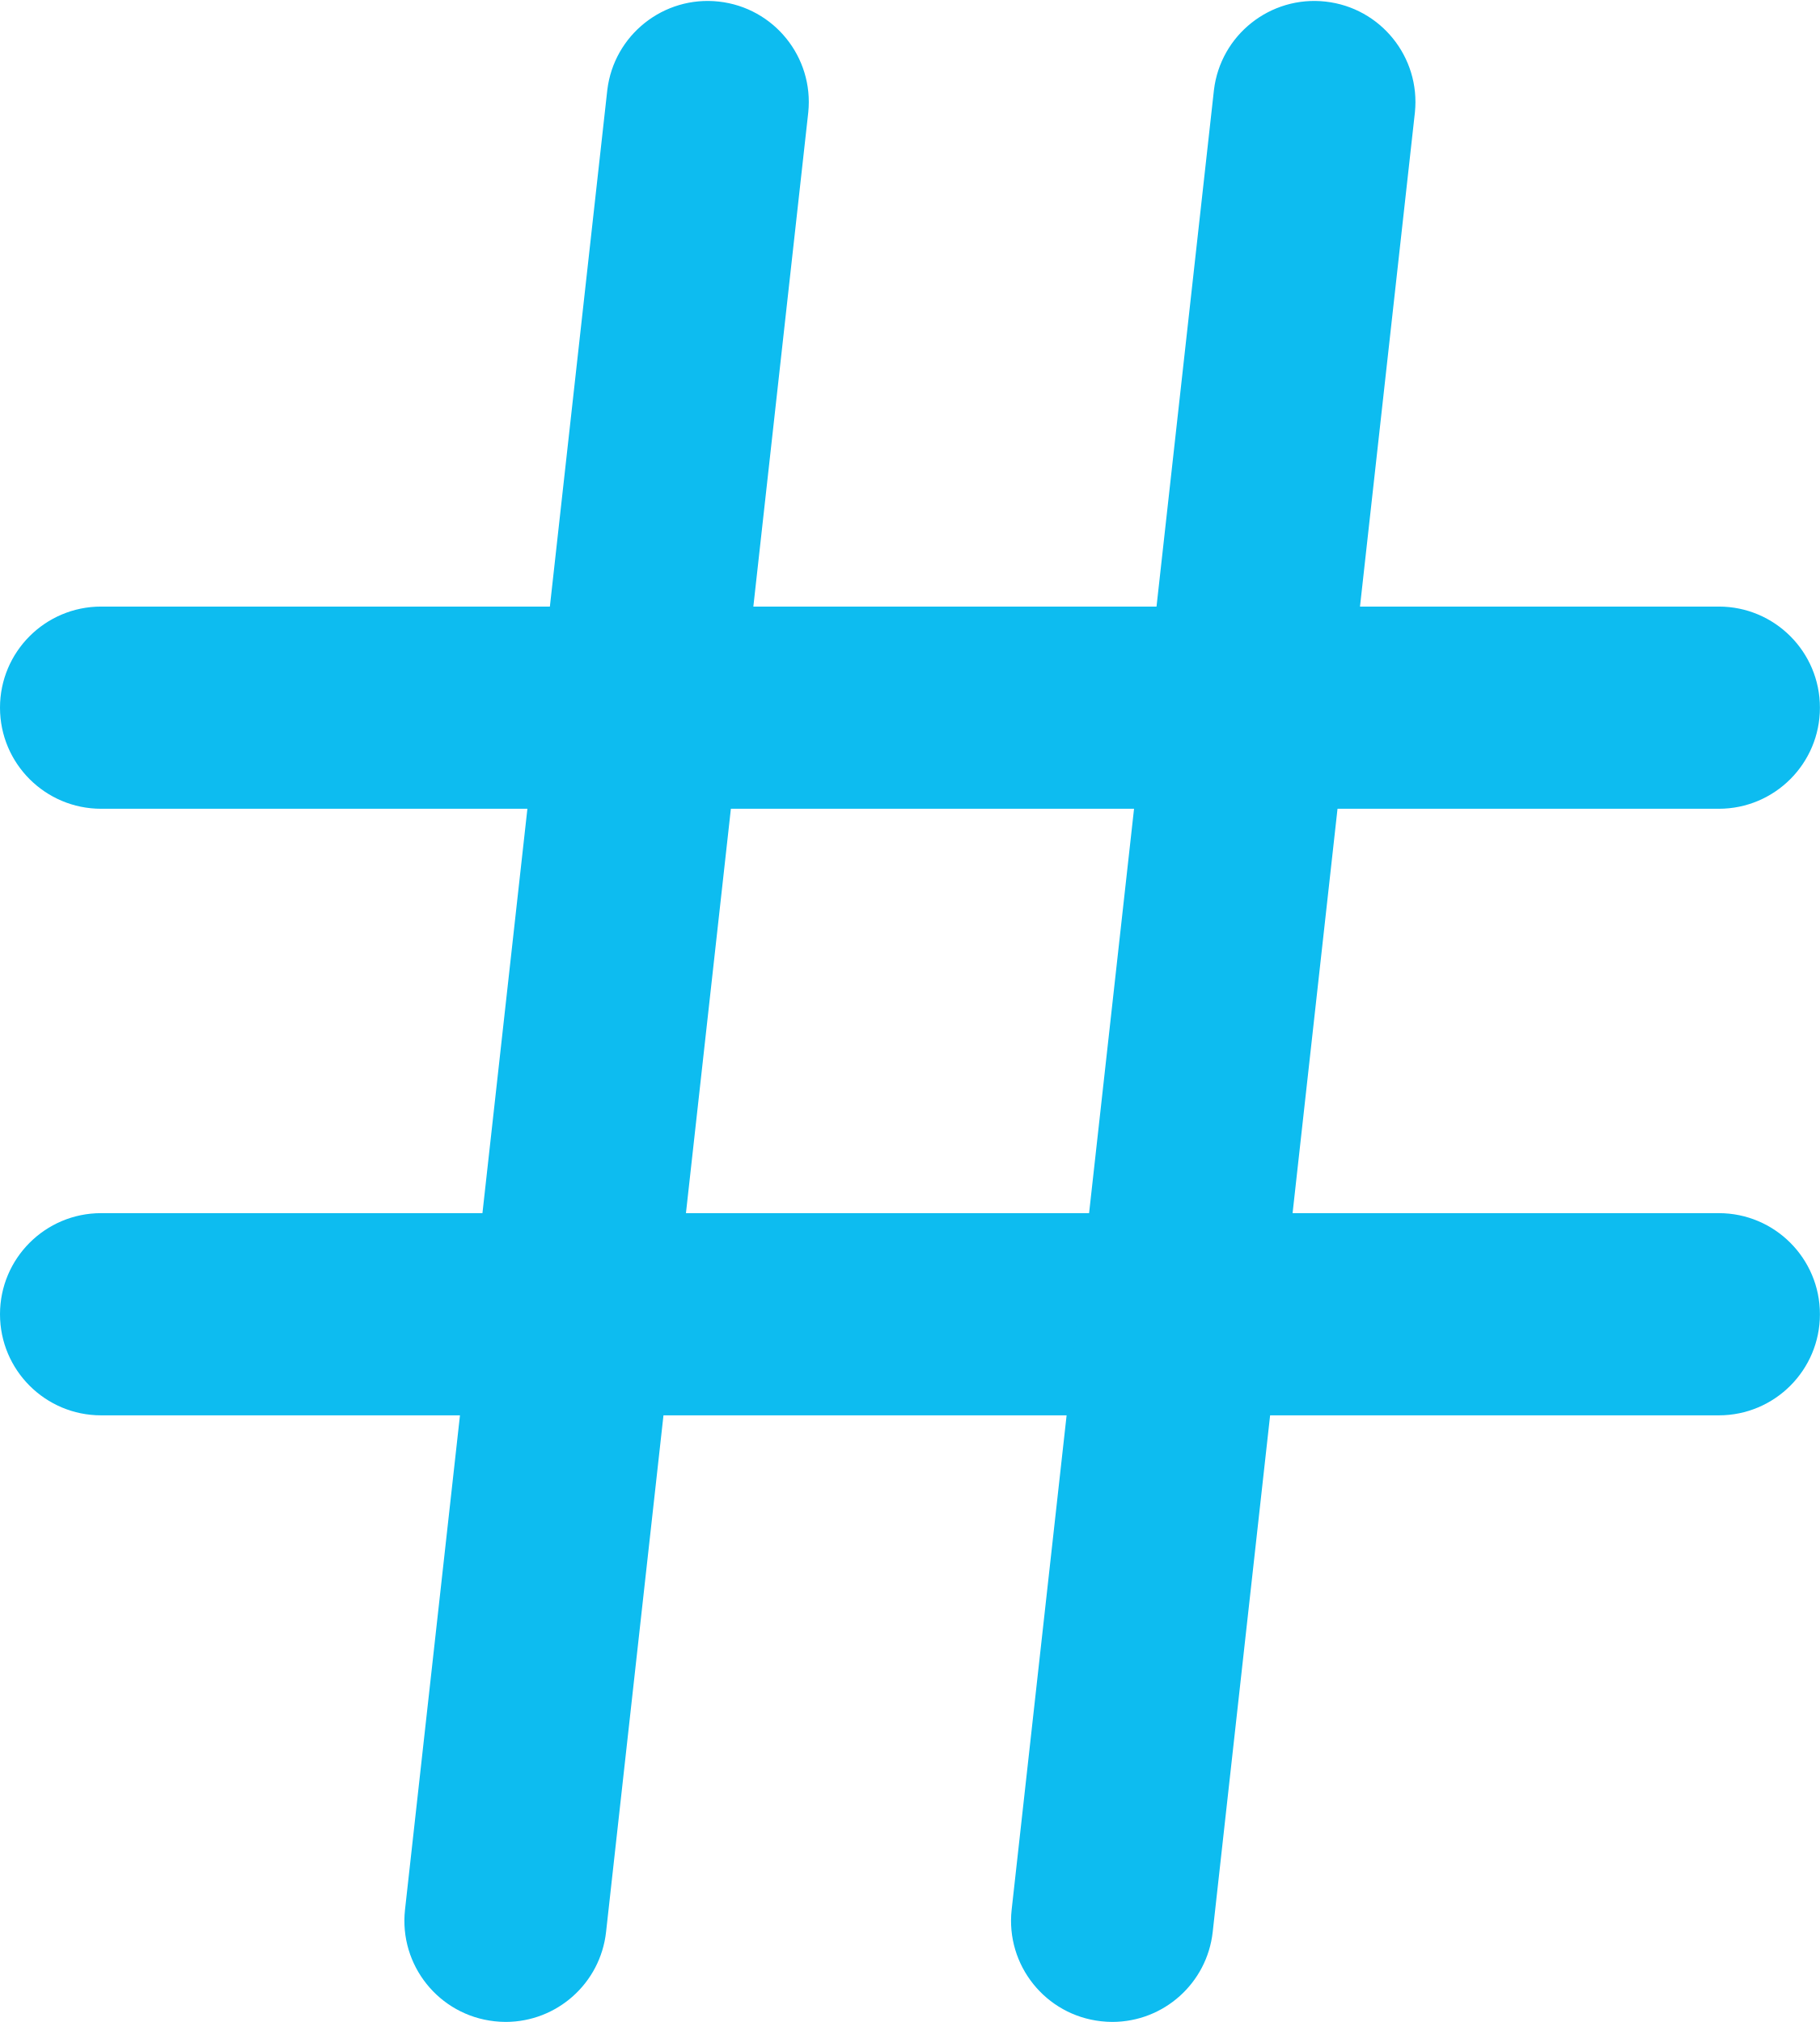
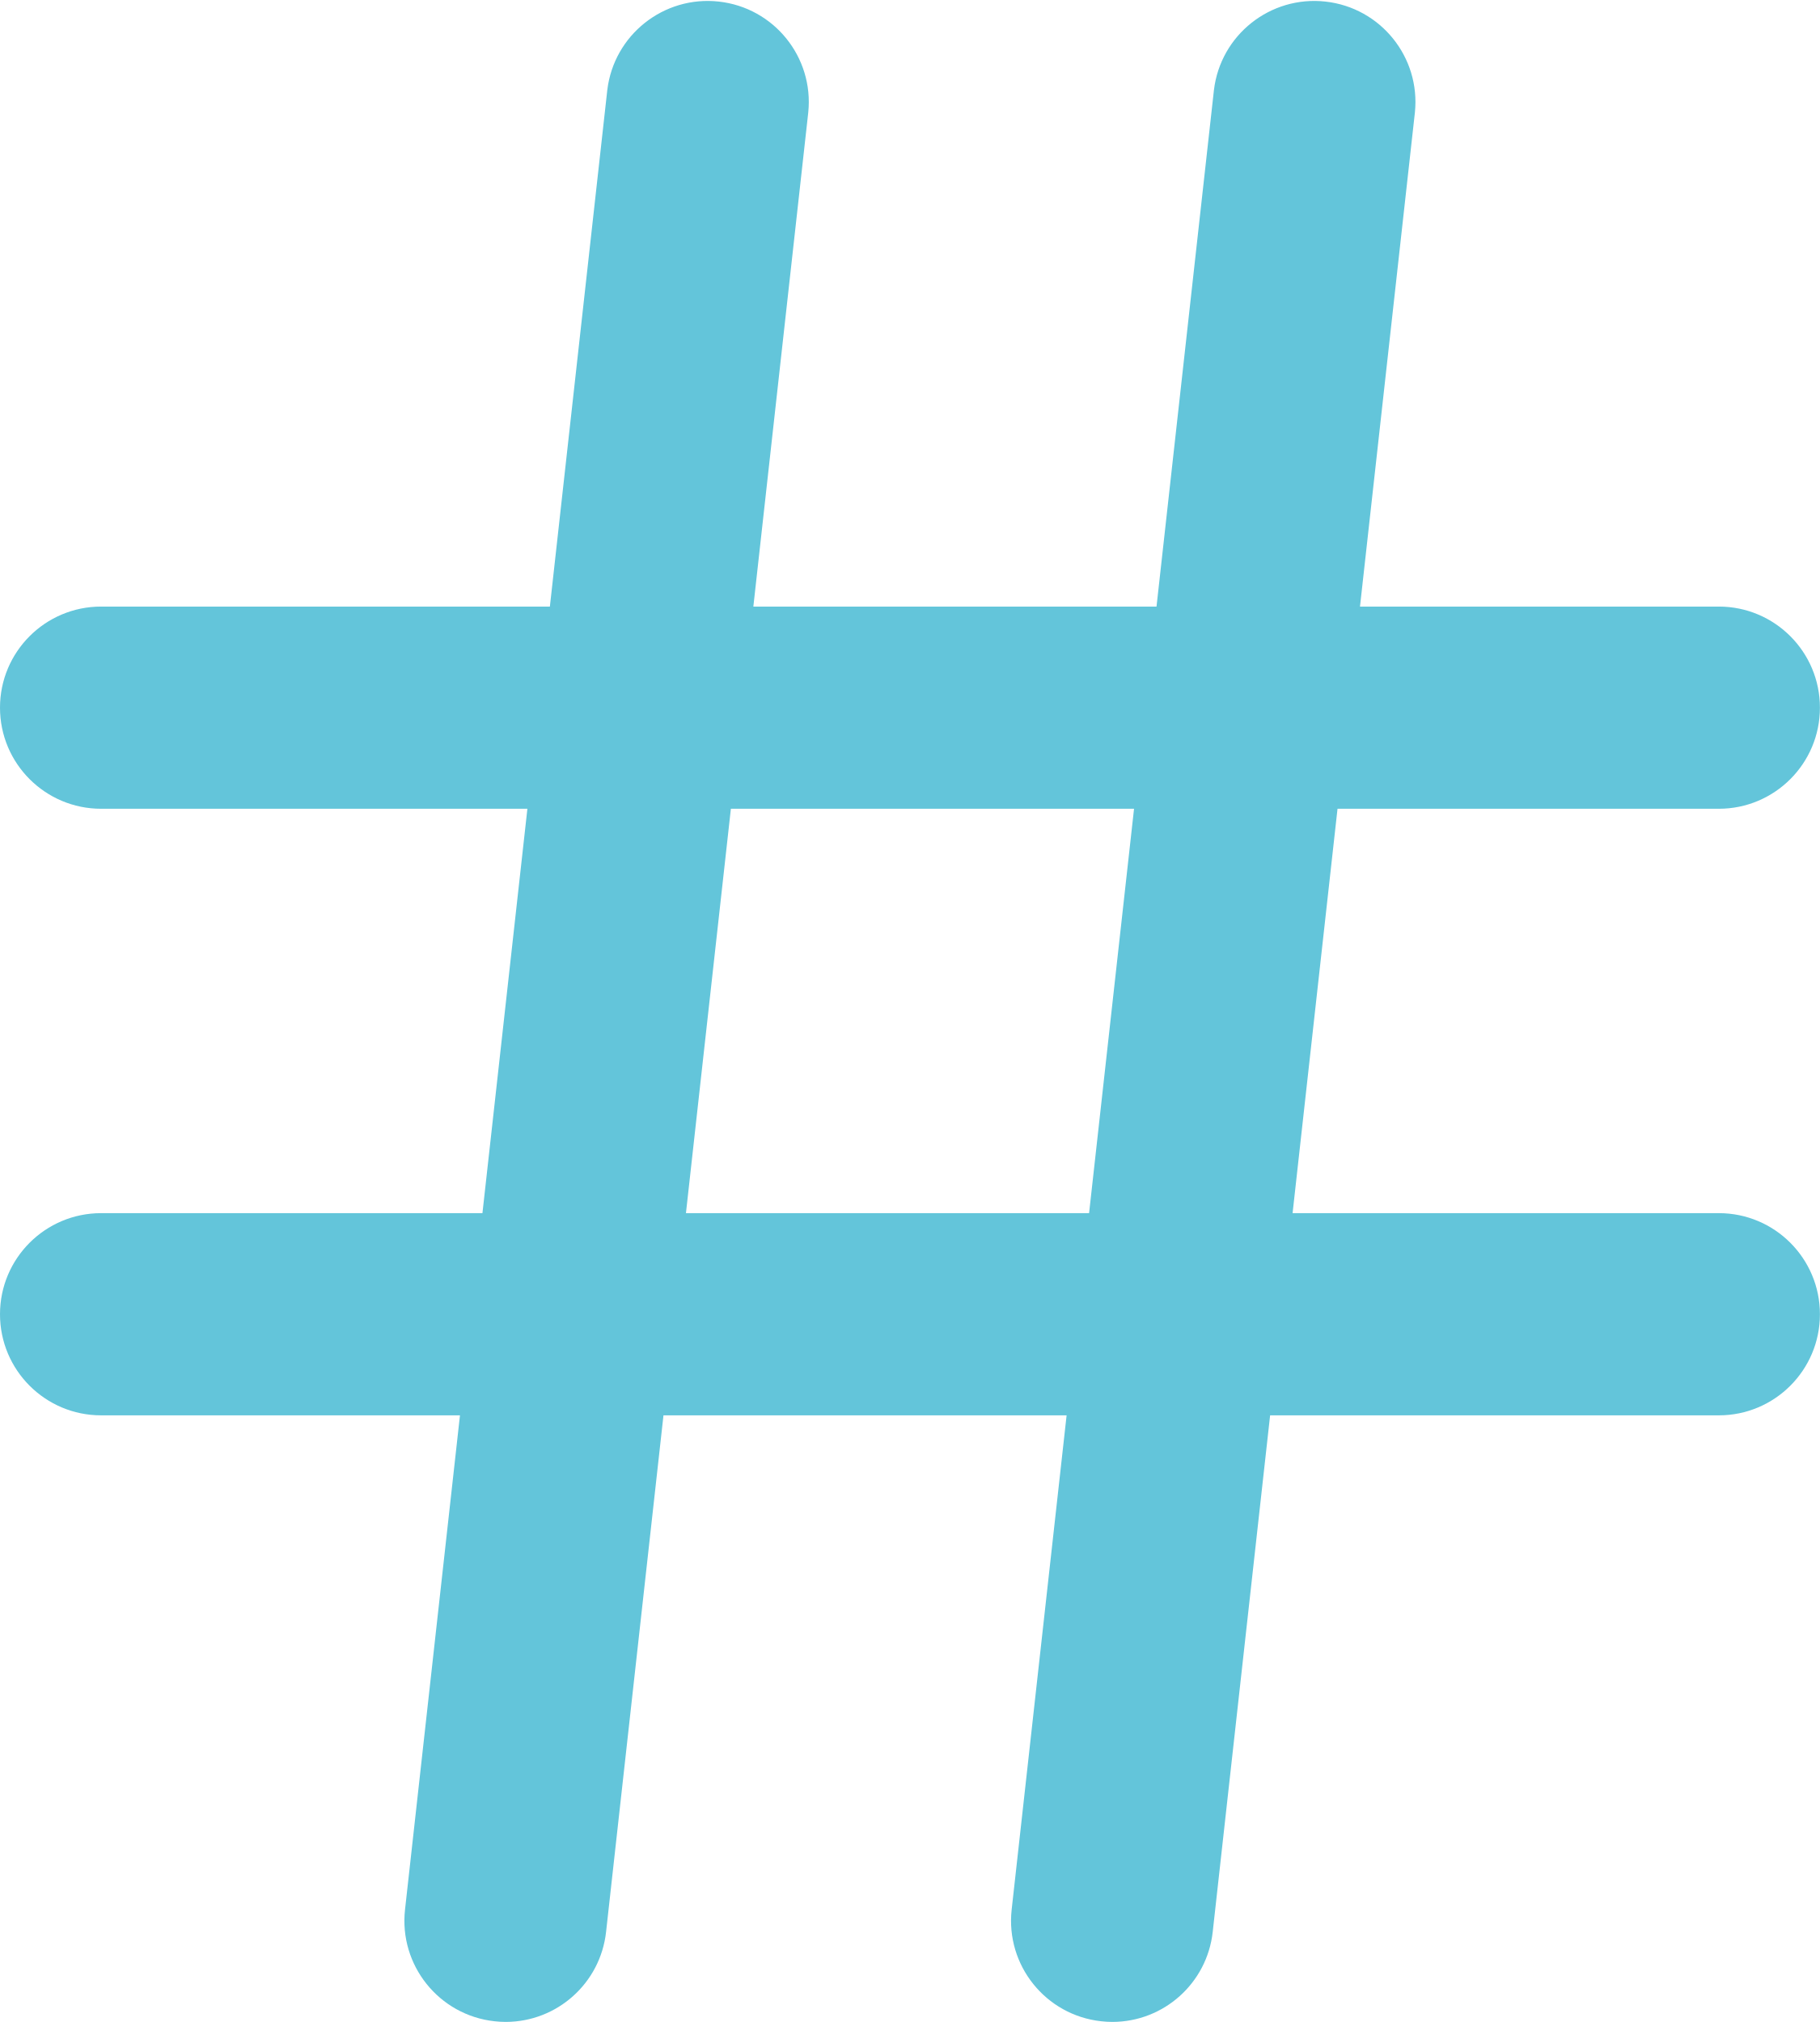
<svg xmlns="http://www.w3.org/2000/svg" width="21.924" height="24.361" viewBox="0 0 21.924 24.361">
  <g id="Group_58" data-name="Group 58" transform="translate(-3 -2)">
-     <path id="Line_1" data-name="Line 1" d="M19.706,1.436H.218A1.218,1.218,0,0,1,.218-1H19.706a1.218,1.218,0,0,1,0,2.436Z" transform="translate(4 10.308)" fill="#0dbcf0" />
-     <path id="Line_2" data-name="Line 2" d="M19.706,1.436H.218A1.218,1.218,0,0,1,.218-1H19.706a1.218,1.218,0,0,1,0,2.436Z" transform="translate(4 17.616)" fill="#0dbcf0" />
-     <path id="Line_3" data-name="Line 3" d="M.22,23.36a1.231,1.231,0,0,1-.136-.008A1.218,1.218,0,0,1-.993,22.008L1.444.084A1.218,1.218,0,0,1,3.865.353L1.429,22.277A1.218,1.218,0,0,1,.22,23.36Z" transform="translate(8.872 3)" fill="#0dbcf0" />
-     <path id="Line_4" data-name="Line 4" d="M.22,23.36a1.231,1.231,0,0,1-.136-.008A1.218,1.218,0,0,1-.993,22.008L1.444.084A1.218,1.218,0,0,1,3.865.353L1.429,22.277A1.218,1.218,0,0,1,.22,23.36Z" transform="translate(16.18 3)" fill="#0dbcf0" />
+     <path id="Line_1" data-name="Line 1" d="M19.706,1.436H.218A1.218,1.218,0,0,1,.218-1H19.706a1.218,1.218,0,0,1,0,2.436Z" transform="translate(4 10.308)" fill="#63c5da" />
+     <path id="Line_2" data-name="Line 2" d="M19.706,1.436H.218A1.218,1.218,0,0,1,.218-1H19.706a1.218,1.218,0,0,1,0,2.436Z" transform="translate(4 17.616)" fill="#63c5da" />
+     <path id="Line_3" data-name="Line 3" d="M.22,23.36a1.231,1.231,0,0,1-.136-.008A1.218,1.218,0,0,1-.993,22.008L1.444.084A1.218,1.218,0,0,1,3.865.353L1.429,22.277A1.218,1.218,0,0,1,.22,23.36Z" transform="translate(8.872 3)" fill="#63c5da" />
+     <path id="Line_4" data-name="Line 4" d="M.22,23.36a1.231,1.231,0,0,1-.136-.008A1.218,1.218,0,0,1-.993,22.008L1.444.084A1.218,1.218,0,0,1,3.865.353L1.429,22.277A1.218,1.218,0,0,1,.22,23.36Z" transform="translate(16.18 3)" fill="#63c5da" />
  </g>
</svg>
